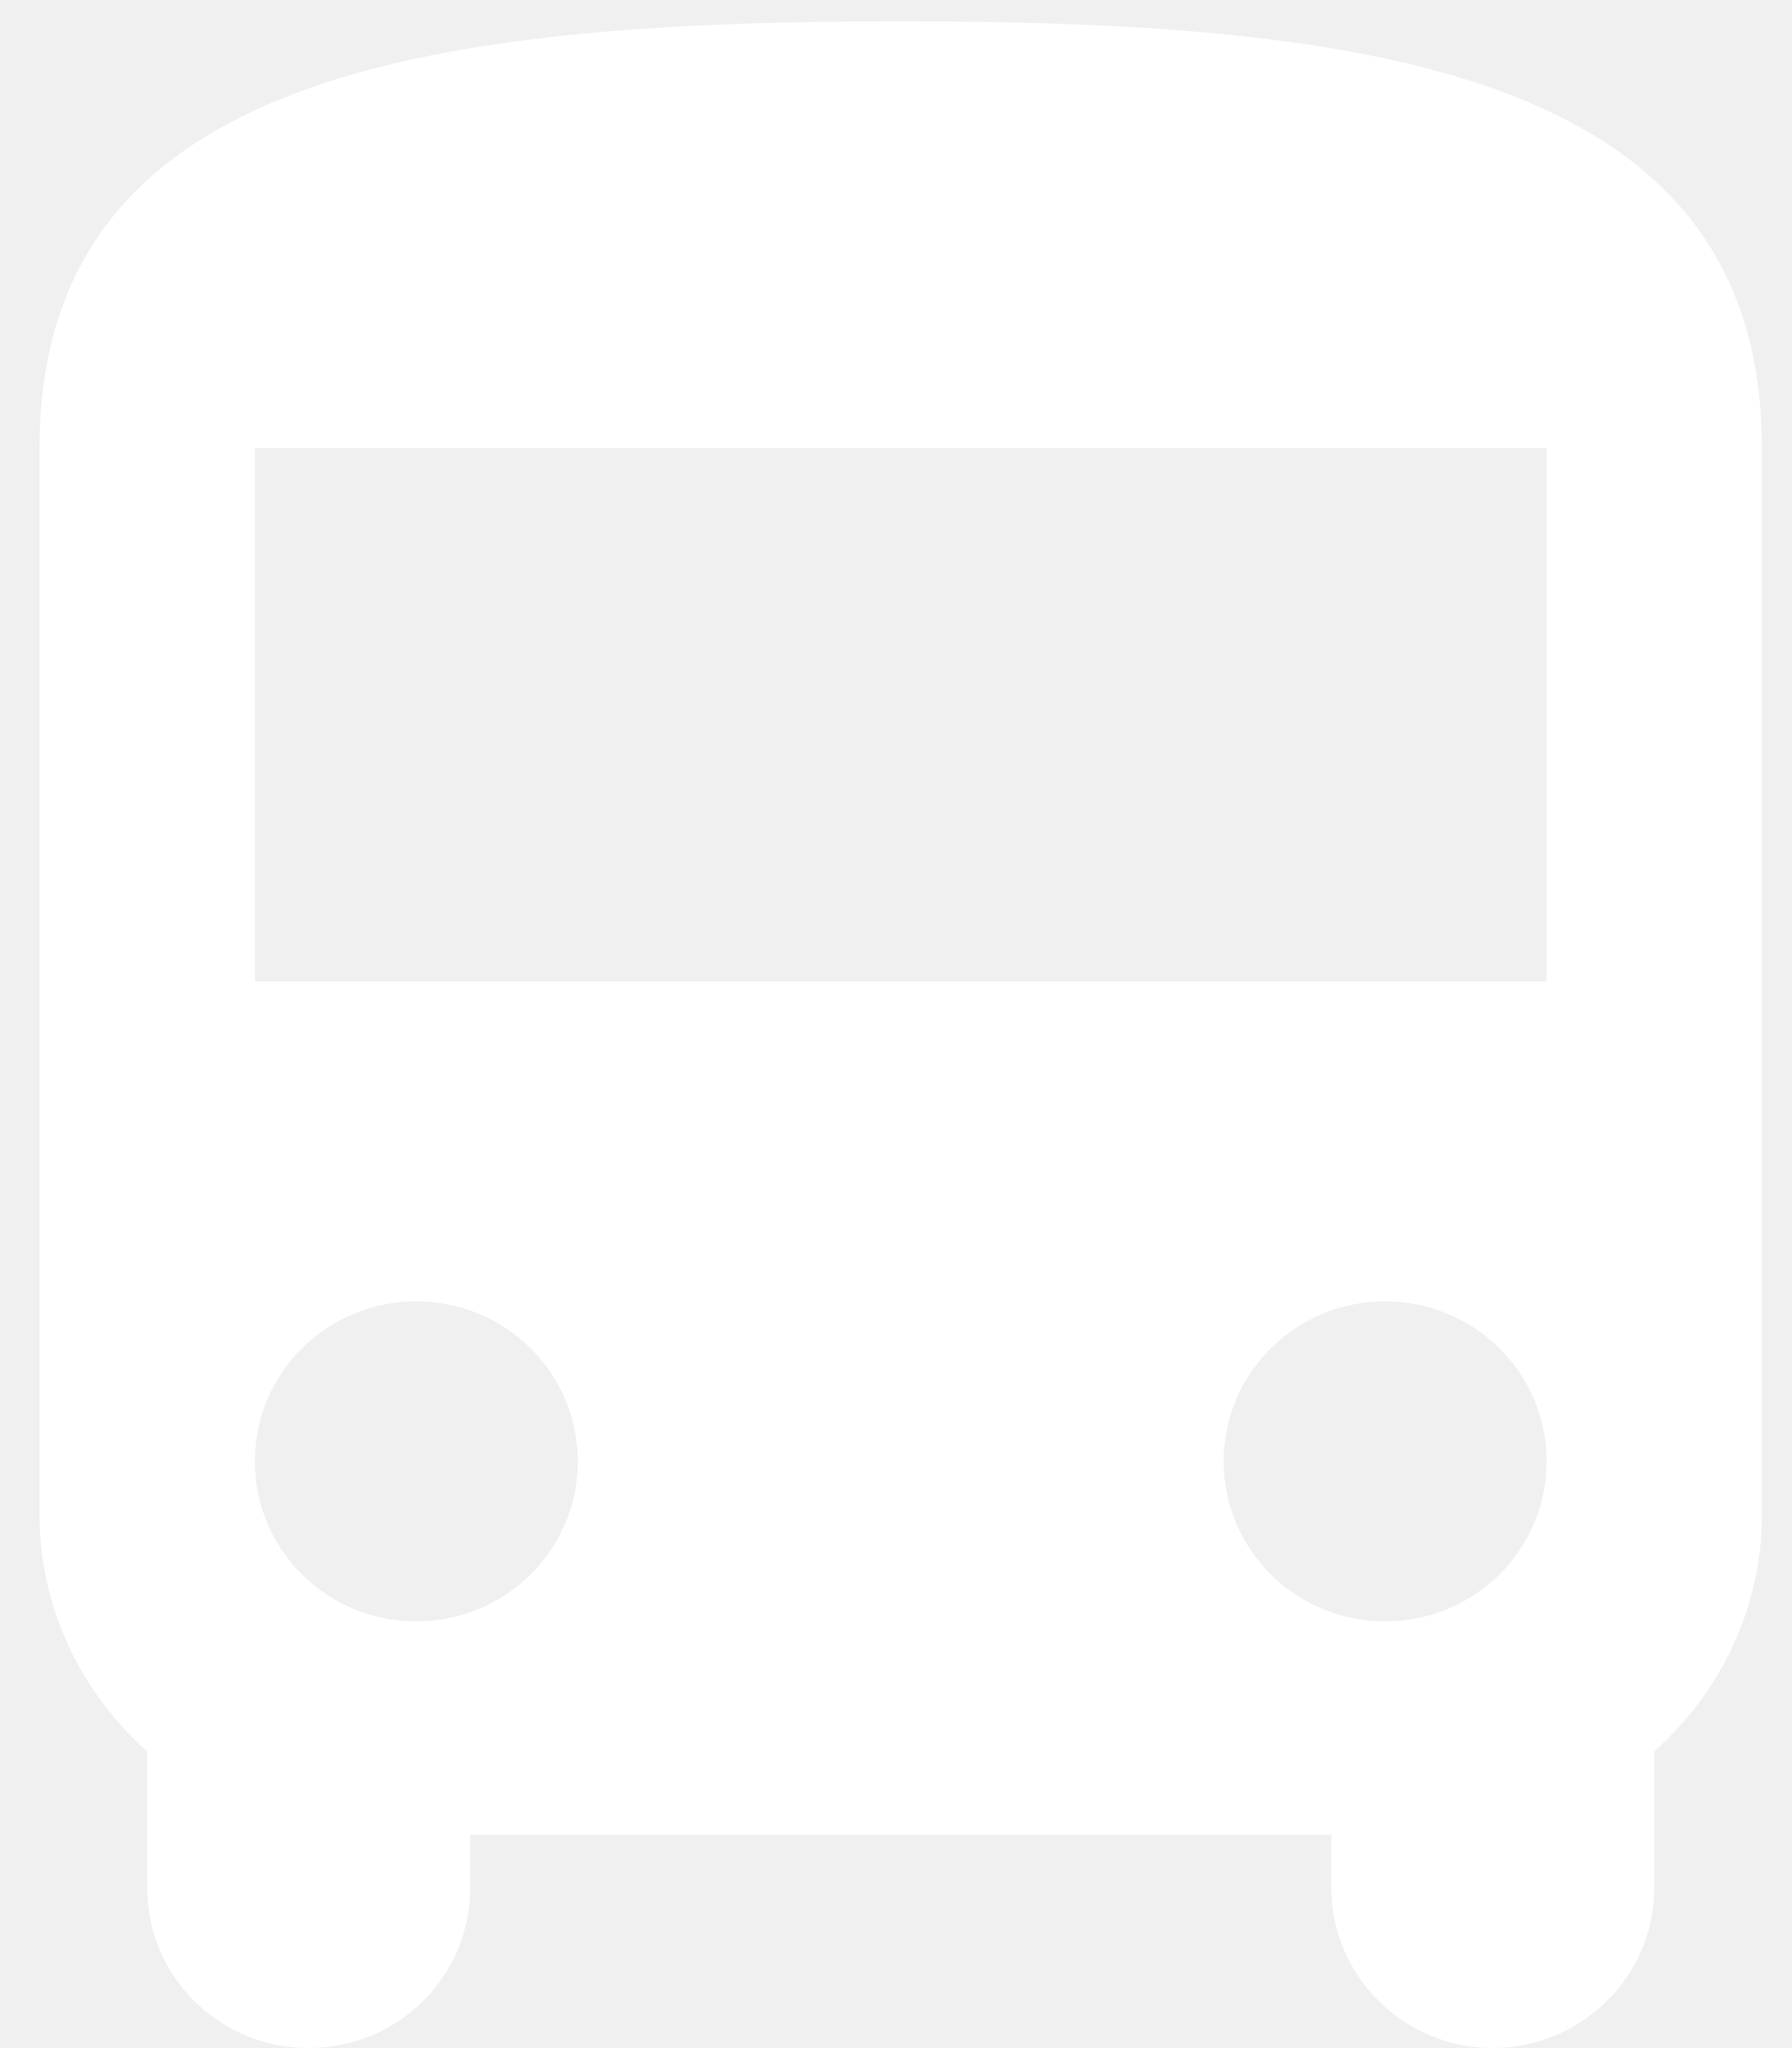
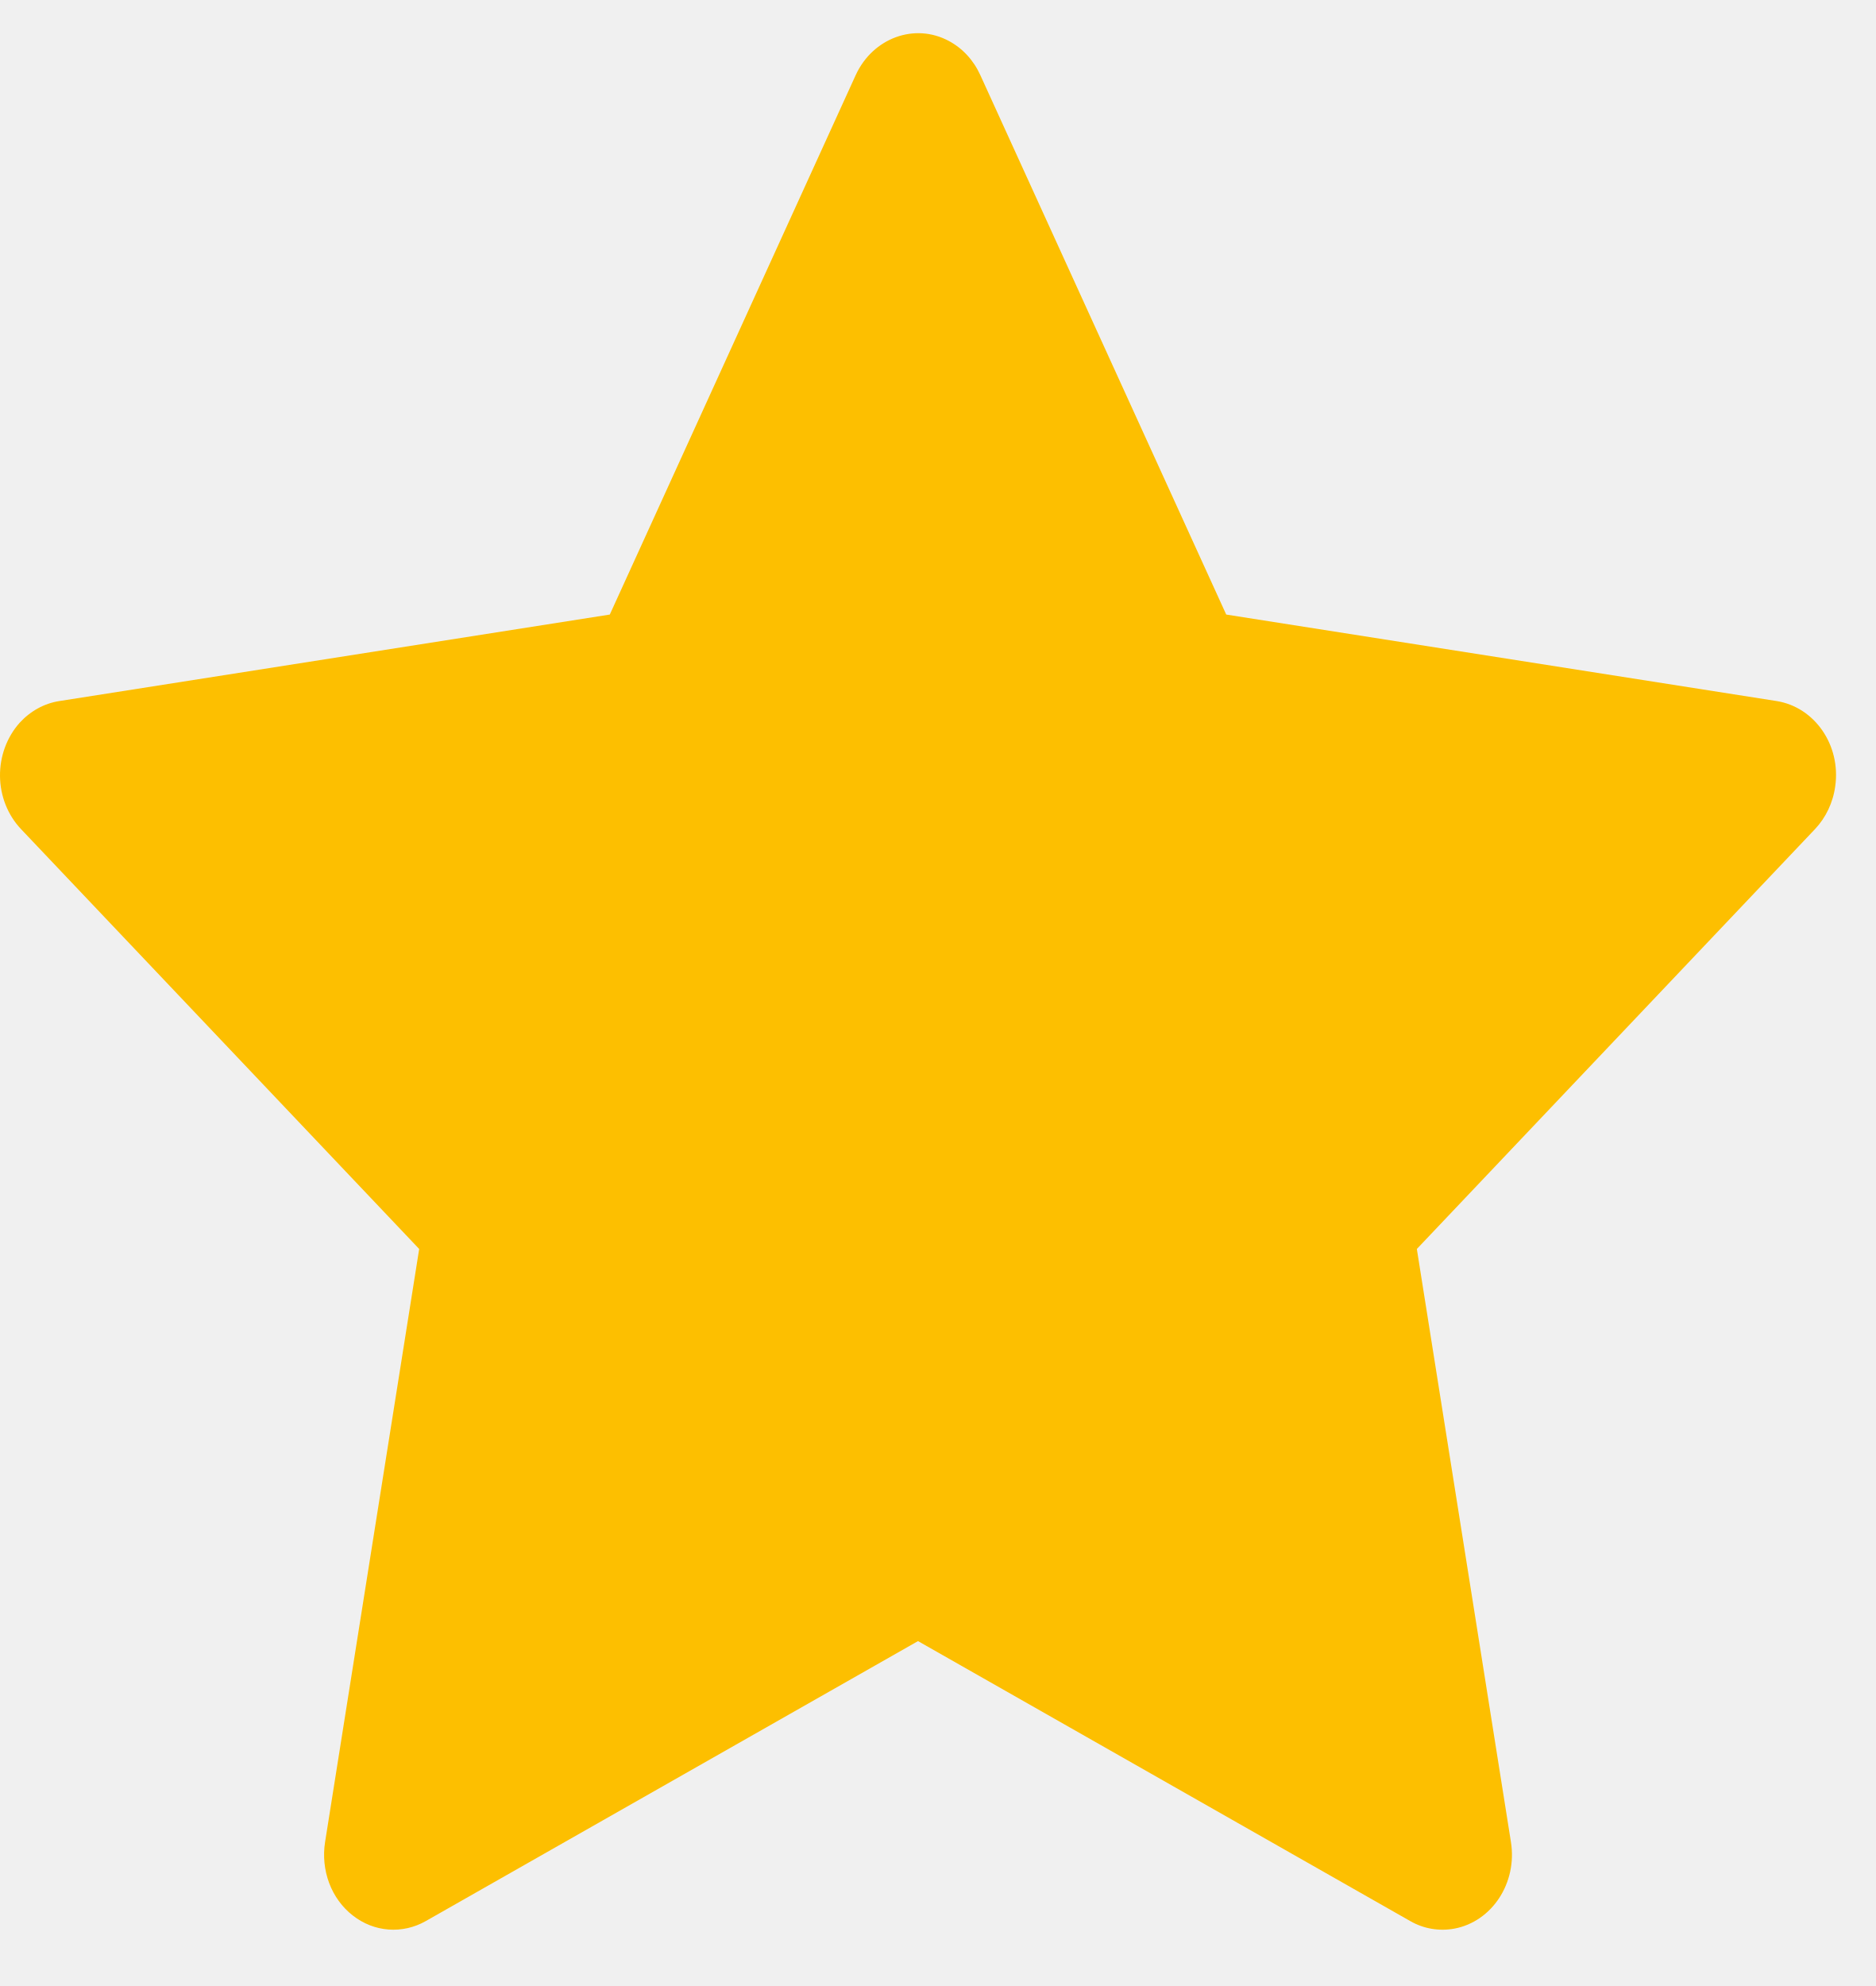
- <svg xmlns="http://www.w3.org/2000/svg" width="28" height="32" viewBox="0 0 28 32" fill="none">
-   <path d="M0.618 23.667C0.618 25.134 1.274 26.45 2.301 27.367V29.5C2.301 30.884 3.428 32 4.824 32C6.221 32 7.348 30.884 7.348 29.5V28.667H20.807V29.5C20.807 30.867 21.934 32 23.33 32C24.71 32 25.854 30.884 25.854 29.5V27.367C26.88 26.45 27.536 25.134 27.536 23.667V7C27.536 1.167 21.513 0.333 14.077 0.333C6.641 0.333 0.618 1.167 0.618 7V23.667ZM6.507 25.334C5.11 25.334 3.983 24.217 3.983 22.834C3.983 21.45 5.11 20.334 6.507 20.334C7.903 20.334 9.03 21.45 9.03 22.834C9.03 24.217 7.903 25.334 6.507 25.334ZM21.648 25.334C20.252 25.334 19.124 24.217 19.124 22.834C19.124 21.45 20.252 20.334 21.648 20.334C23.044 20.334 24.171 21.45 24.171 22.834C24.171 24.217 23.044 25.334 21.648 25.334ZM24.171 15.334H3.983V7H24.171V15.334Z" fill="white" />
+ <svg xmlns="http://www.w3.org/2000/svg" width="17" height="18" viewBox="0 0 17 18" fill="none">
+   <path d="M16.106 6.354L11.116 5.57L8.886 0.679C8.825 0.545 8.725 0.437 8.601 0.371C8.291 0.205 7.913 0.344 7.758 0.679L5.528 5.57L0.538 6.354C0.401 6.375 0.275 6.445 0.178 6.551C0.062 6.681 -0.002 6.855 0 7.035C0.002 7.216 0.071 7.388 0.19 7.514L3.8 11.32L2.947 16.695C2.927 16.82 2.94 16.949 2.984 17.067C3.028 17.184 3.102 17.286 3.197 17.36C3.292 17.435 3.404 17.479 3.521 17.488C3.638 17.497 3.755 17.471 3.859 17.412L8.322 14.874L12.785 17.412C12.907 17.482 13.048 17.505 13.184 17.48C13.526 17.416 13.756 17.065 13.697 16.695L12.844 11.32L16.454 7.514C16.552 7.41 16.617 7.274 16.637 7.125C16.689 6.753 16.45 6.409 16.106 6.354V6.354Z" fill="#FDBF00" />
</svg>
